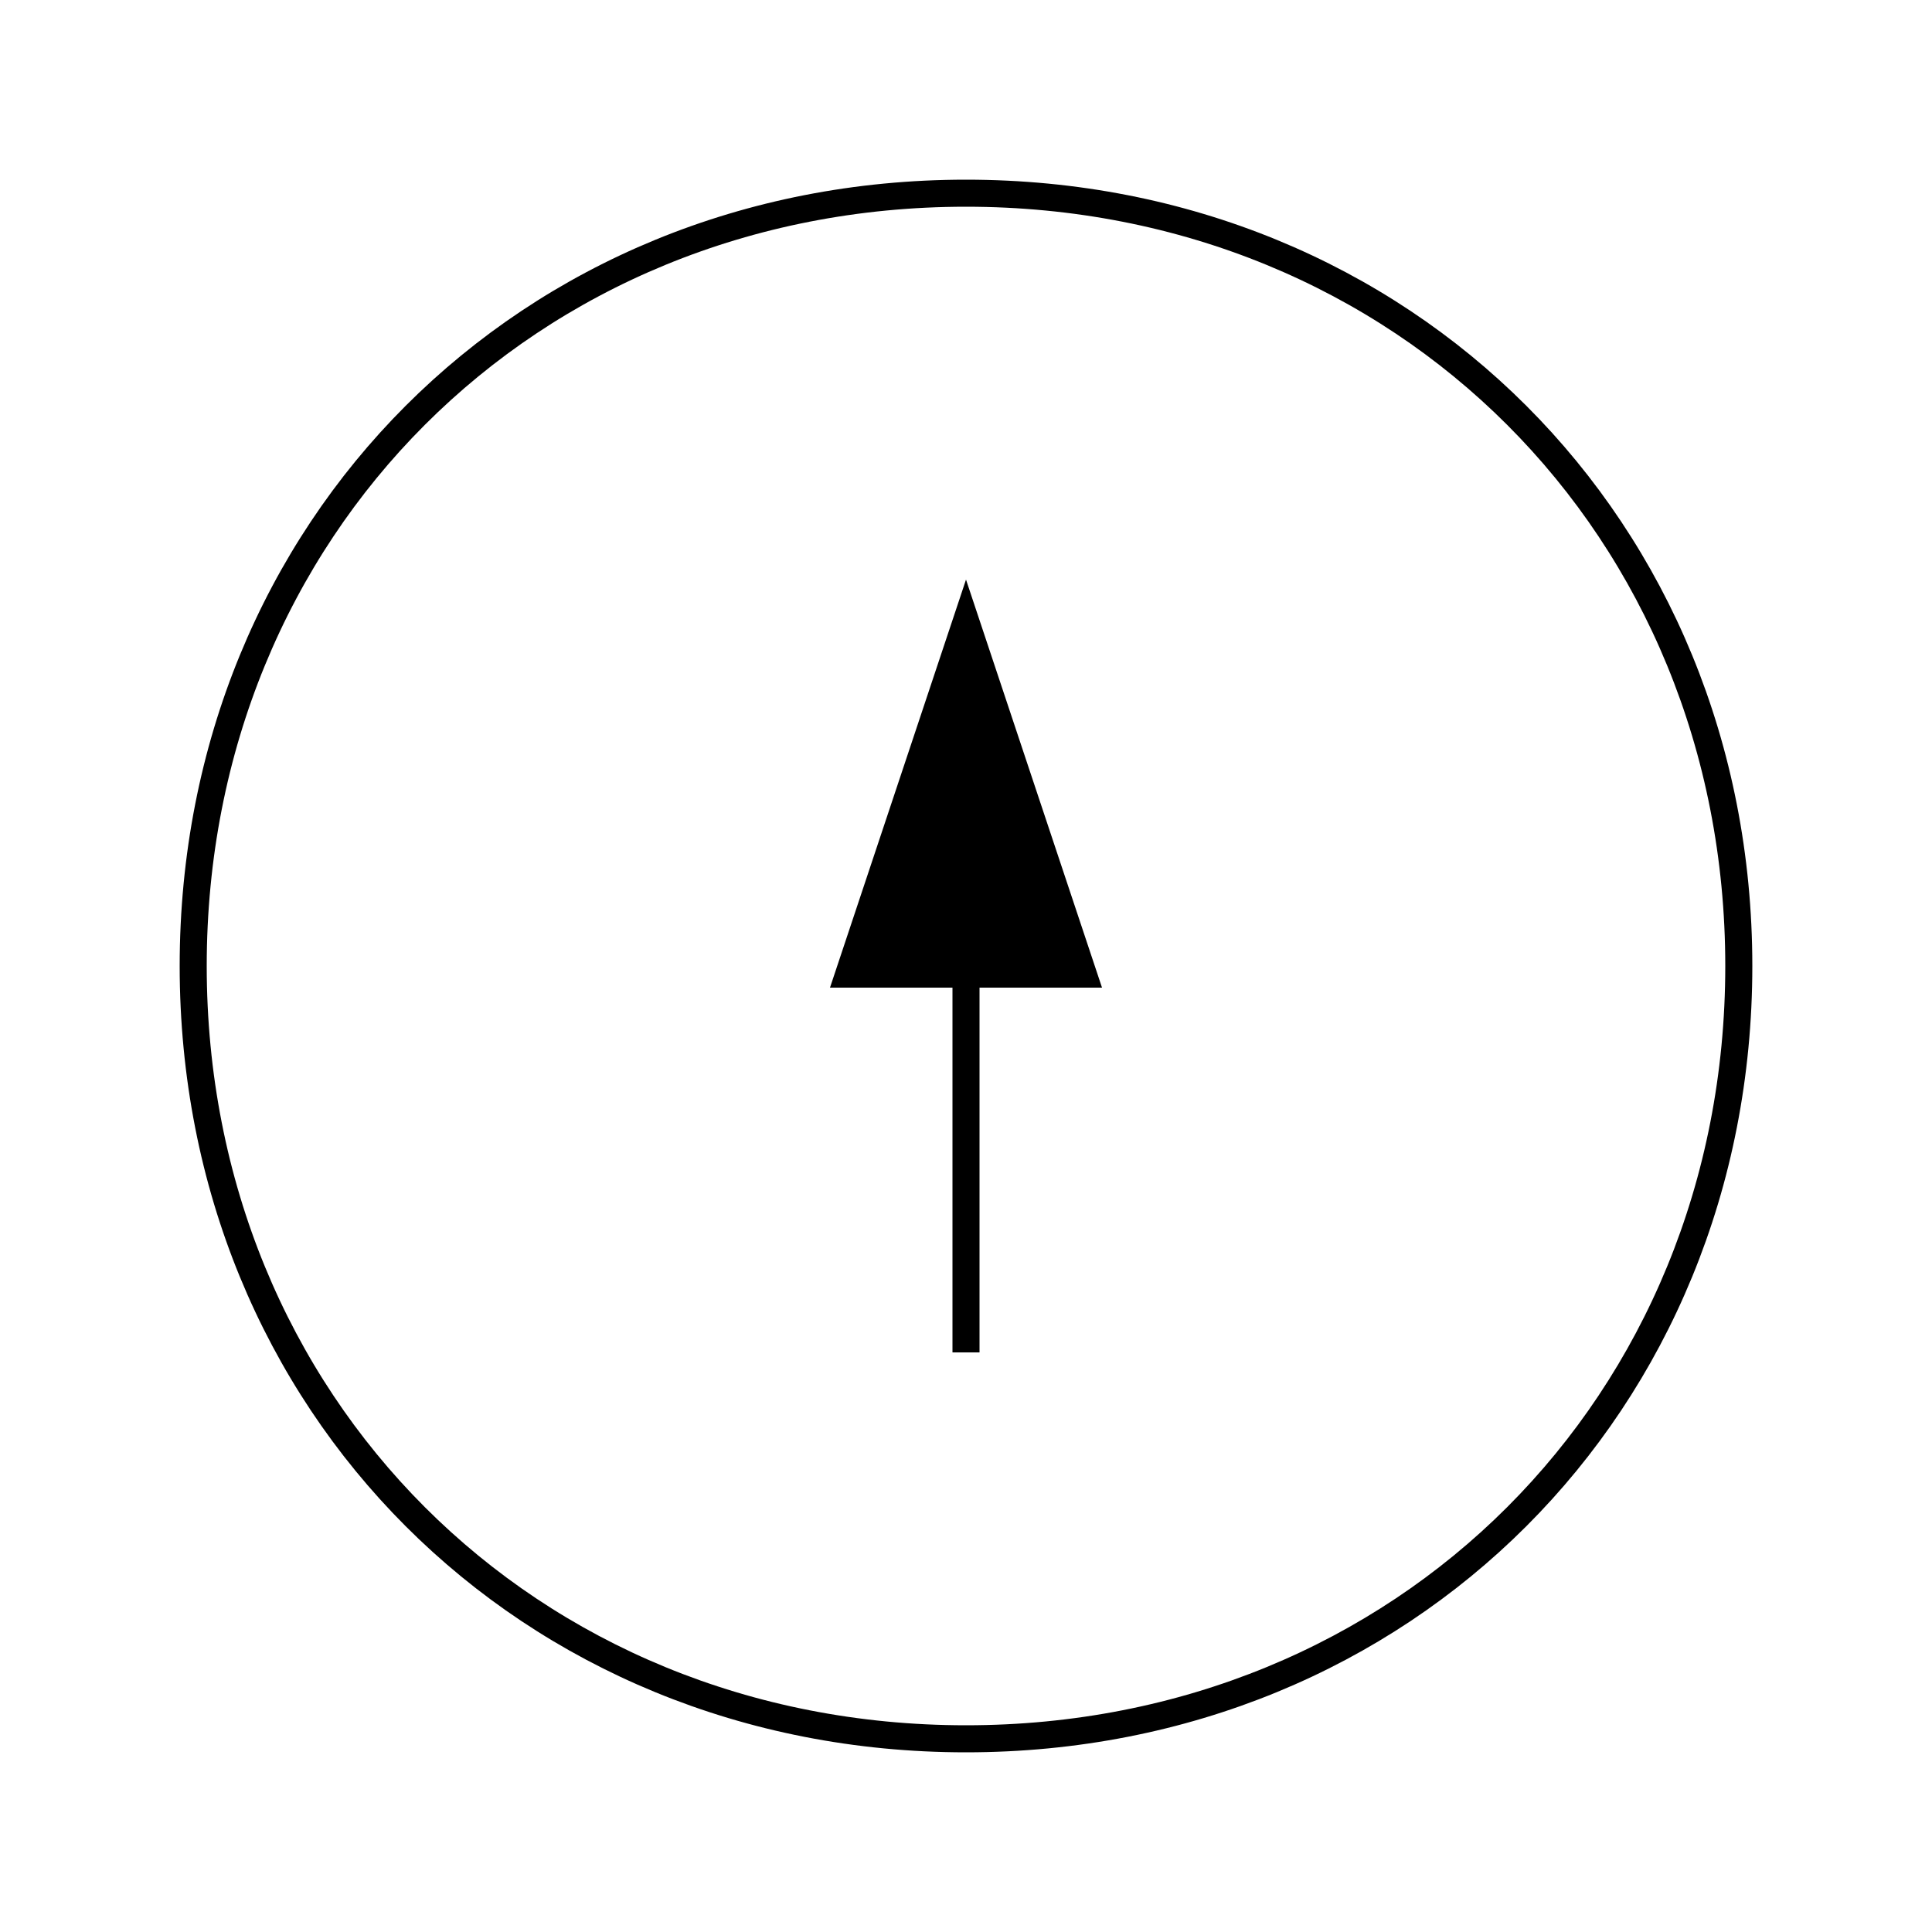
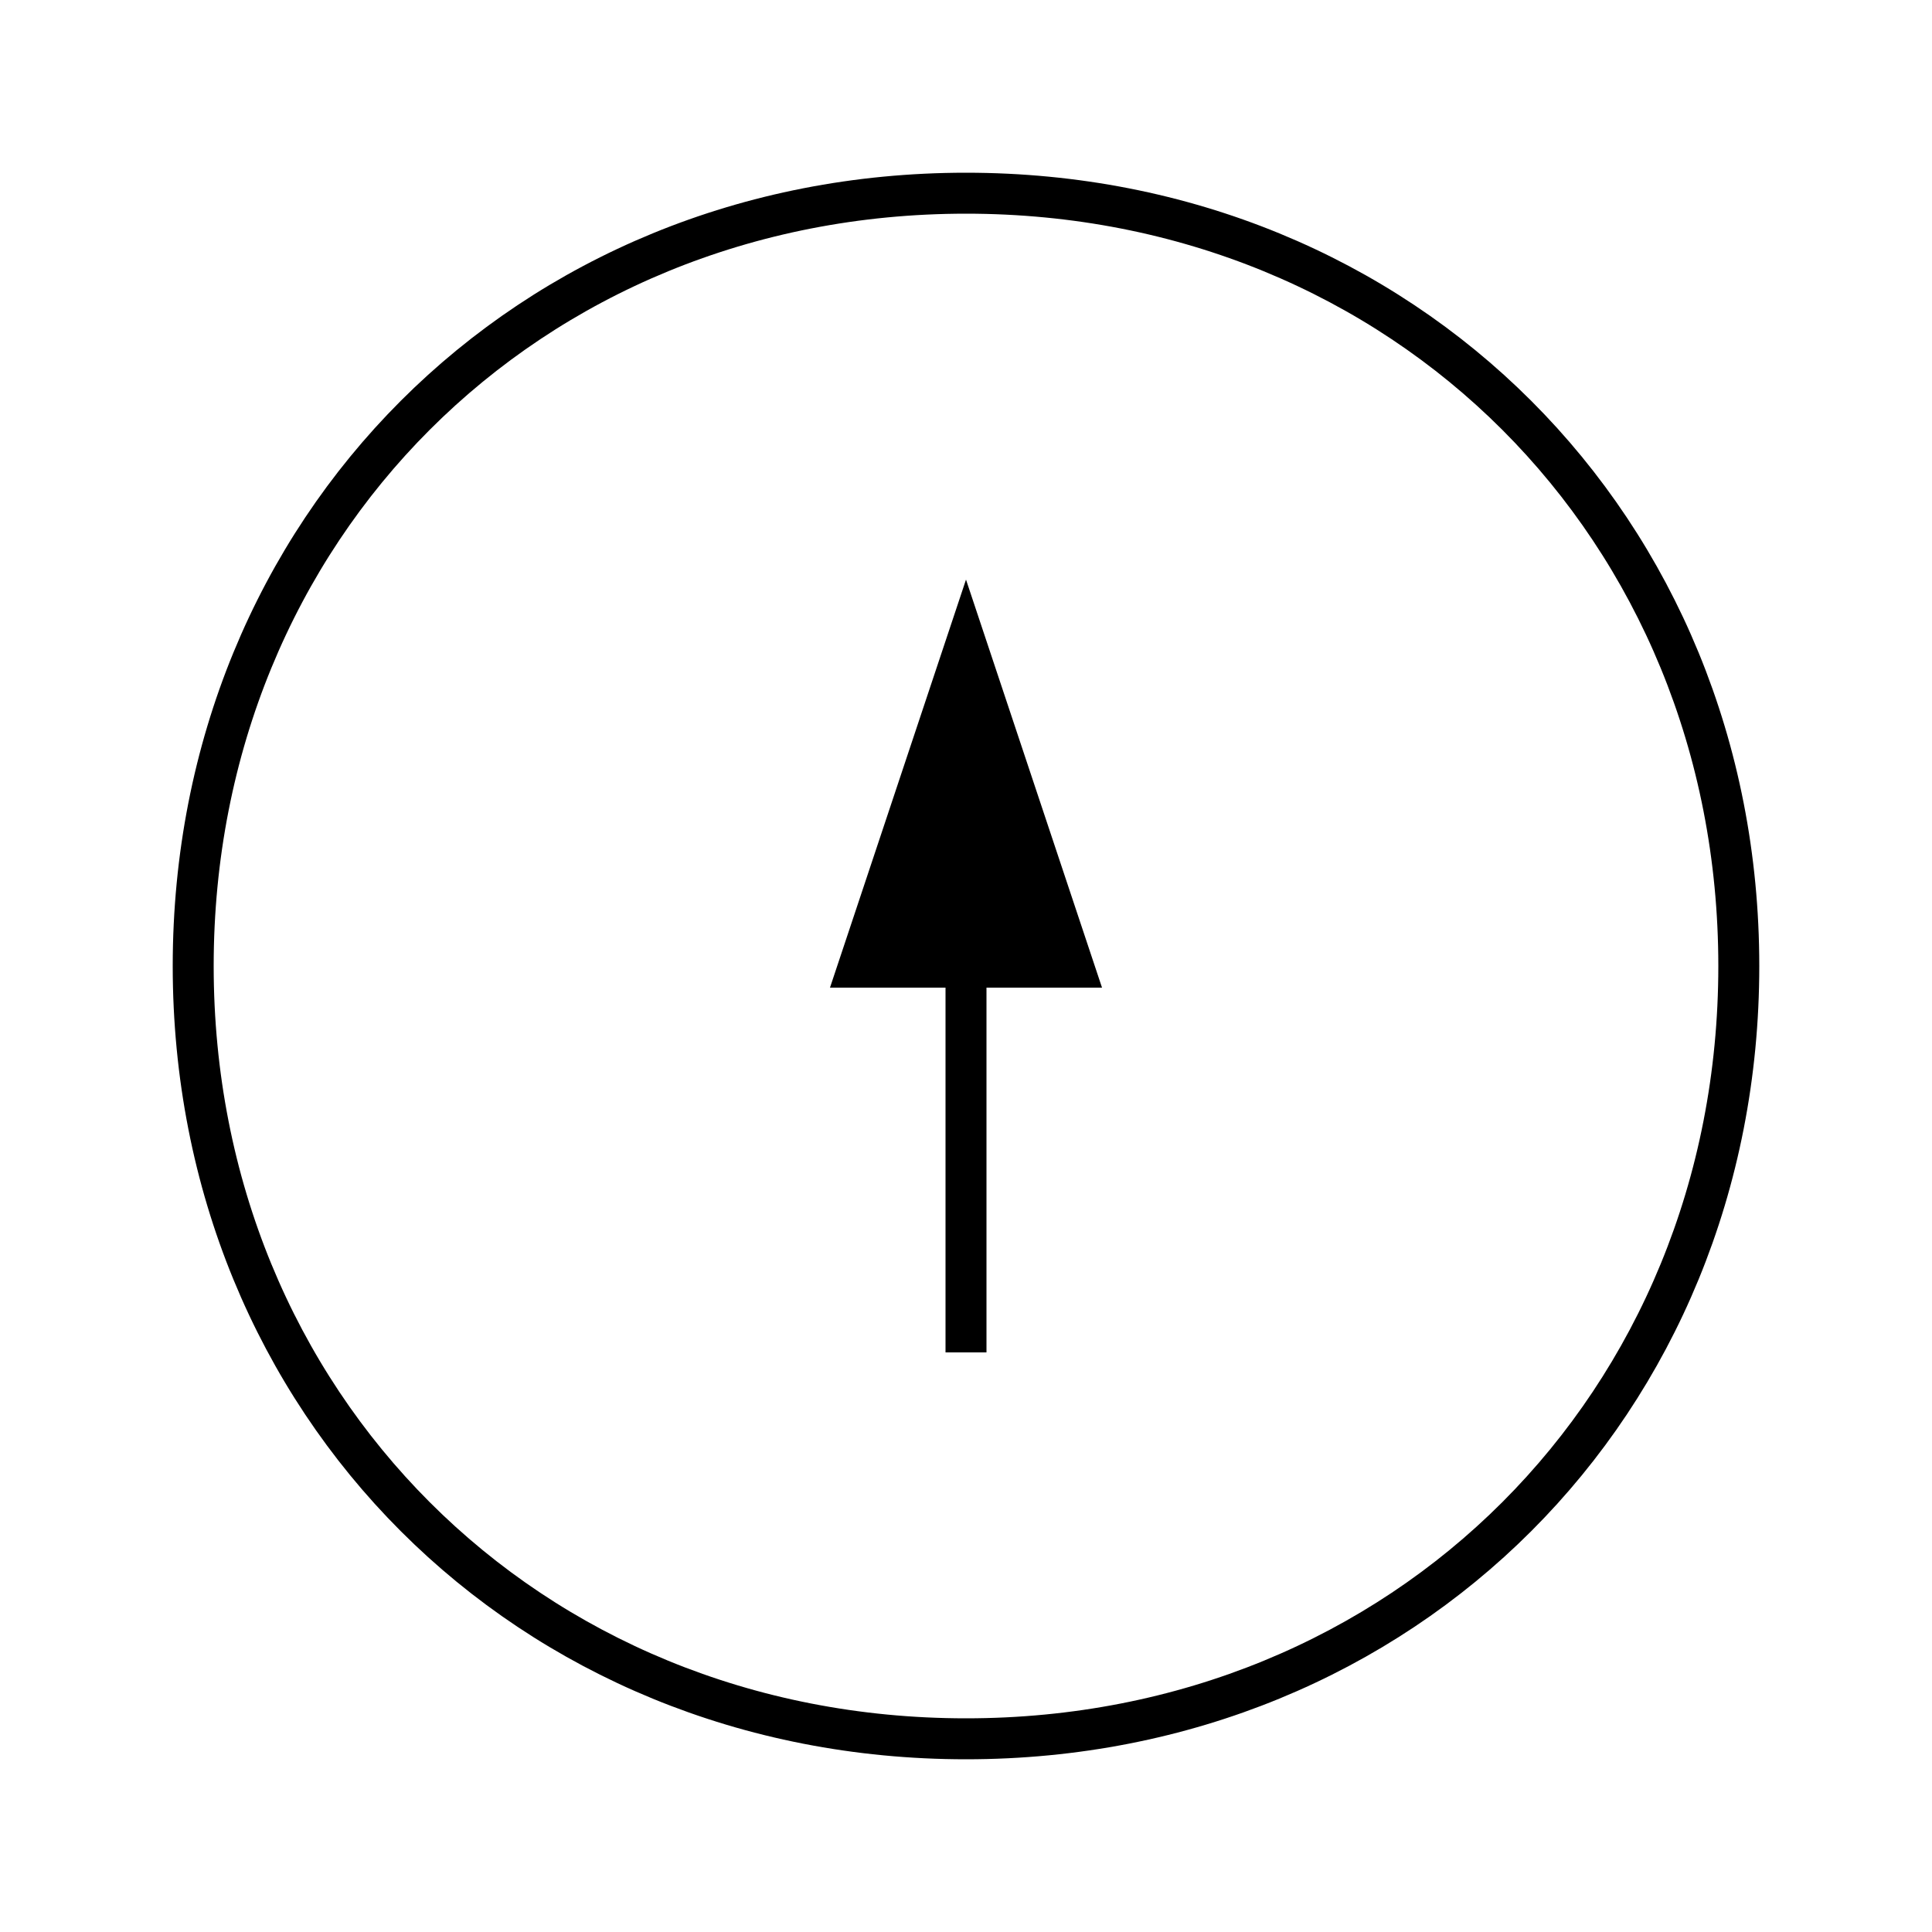
<svg xmlns="http://www.w3.org/2000/svg" xmlns:ns1="http://xml.openoffice.org/svg/export" version="1.2" width="25mm" height="25mm" viewBox="0 0 2500 2500" preserveAspectRatio="xMidYMid" fill-rule="evenodd" stroke-width="28.222" stroke-linejoin="round" xml:space="preserve">
  <defs class="ClipPathGroup">
    <clipPath id="presentation_clip_path" clipPathUnits="userSpaceOnUse">
      <rect x="0" y="0" width="2500" height="2500" />
    </clipPath>
  </defs>
  <defs class="TextShapeIndex">
    <g ns1:slide="id1" ns1:id-list="id3 id4" />
  </defs>
  <defs class="EmbeddedBulletChars">
    <g id="bullet-char-template(57356)" transform="scale(0.0004882812,-0.0004882812)">
      <path d="M 580,1141 L 1163,571 580,0 -4,571 580,1141 Z" />
    </g>
    <g id="bullet-char-template(57354)" transform="scale(0.0004882812,-0.0004882812)">
      <path d="M 8,1128 L 1137,1128 1137,0 8,0 8,1128 Z" />
    </g>
    <g id="bullet-char-template(10146)" transform="scale(0.0004882812,-0.0004882812)">
      <path d="M 174,0 L 602,739 174,1481 1456,739 174,0 Z M 1358,739 L 309,1346 659,739 1358,739 Z" />
    </g>
    <g id="bullet-char-template(10132)" transform="scale(0.0004882812,-0.0004882812)">
      <path d="M 2015,739 L 1276,0 717,0 1260,543 174,543 174,936 1260,936 717,1481 1274,1481 2015,739 Z" />
    </g>
    <g id="bullet-char-template(10007)" transform="scale(0.0004882812,-0.0004882812)">
      <path d="M 0,-2 C -7,14 -16,27 -25,37 L 356,567 C 262,823 215,952 215,954 215,979 228,992 255,992 264,992 276,990 289,987 310,991 331,999 354,1012 L 381,999 492,748 772,1049 836,1024 860,1049 C 881,1039 901,1025 922,1006 886,937 835,863 770,784 769,783 710,716 594,584 L 774,223 C 774,196 753,168 711,139 L 727,119 C 717,90 699,76 672,76 641,76 570,178 457,381 L 164,-76 C 142,-110 111,-127 72,-127 30,-127 9,-110 8,-76 1,-67 -2,-52 -2,-32 -2,-23 -1,-13 0,-2 Z" />
    </g>
    <g id="bullet-char-template(10004)" transform="scale(0.0004882812,-0.0004882812)">
      <path d="M 285,-33 C 182,-33 111,30 74,156 52,228 41,333 41,471 41,549 55,616 82,672 116,743 169,778 240,778 293,778 328,747 346,684 L 369,508 C 377,444 397,411 428,410 L 1163,1116 C 1174,1127 1196,1133 1229,1133 1271,1133 1292,1118 1292,1087 L 1292,965 C 1292,929 1282,901 1262,881 L 442,47 C 390,-6 338,-33 285,-33 Z" />
    </g>
    <g id="bullet-char-template(9679)" transform="scale(0.0004882812,-0.0004882812)">
      <path d="M 813,0 C 632,0 489,54 383,161 276,268 223,411 223,592 223,773 276,916 383,1023 489,1130 632,1184 813,1184 992,1184 1136,1130 1245,1023 1353,916 1407,772 1407,592 1407,412 1353,268 1245,161 1136,54 992,0 813,0 Z" />
    </g>
    <g id="bullet-char-template(8226)" transform="scale(0.0004882812,-0.0004882812)">
      <path d="M 346,457 C 273,457 209,483 155,535 101,586 74,649 74,723 74,796 101,859 155,911 209,963 273,989 346,989 419,989 480,963 531,910 582,859 608,796 608,723 608,648 583,586 532,535 482,483 420,457 346,457 Z" />
    </g>
    <g id="bullet-char-template(8211)" transform="scale(0.0004882812,-0.0004882812)">
      <path d="M -4,459 L 1135,459 1135,606 -4,606 -4,459 Z" />
    </g>
  </defs>
  <defs class="TextEmbeddedBitmaps" />
  <g>
    <g id="id2" class="Master_Slide">
      <g id="bg-id2" class="Background" />
      <g id="bo-id2" class="BackgroundObjects" />
    </g>
  </g>
  <g class="SlideGroup">
    <g>
      <g id="id1" class="Slide" clip-path="url(#presentation_clip_path)">
        <g class="Page">
          <g class="Group">
            <g class="com.sun.star.drawing.CustomShape">
              <g id="id3">
-                 <rect class="BoundingBox" stroke="none" fill="none" x="232" y="232" width="2038" height="2038" />
-                 <path fill="none" stroke="rgb(0,0,0)" stroke-width="35" stroke-linejoin="round" d="M 1250,250 C 1817,250 2250,683 2250,1250 2250,1817 1817,2250 1250,2250 683,2250 250,1817 250,1250 250,683 683,250 1250,250 Z" />
+                 <rect class="BoundingBox" stroke="none" fill="none" x="223" y="223" width="2056" height="2056" />
+                 <path fill="rgb(255,255,255)" stroke="none" d="M 1250,250 C 1817,250 2250,683 2250,1250 2250,1817 1817,2250 1250,2250 683,2250 250,1817 250,1250 250,683 683,250 1250,250 Z M 250,250 L 250,250 Z M 2251,2251 L 2251,2251 Z" />
+                 <path fill="none" stroke="rgb(0,0,0)" stroke-width="53" stroke-linejoin="round" d="M 1250,250 C 1817,250 2250,683 2250,1250 2250,1817 1817,2250 1250,2250 683,2250 250,1817 250,1250 250,683 683,250 1250,250 Z" />
              </g>
            </g>
            <g class="com.sun.star.drawing.LineShape">
              <g id="id4">
-                 <rect class="BoundingBox" stroke="none" fill="none" x="1074" y="750" width="353" height="1019" />
-                 <path fill="none" stroke="rgb(0,0,0)" stroke-width="35" stroke-linejoin="round" d="M 1250,1750 L 1250,1255" />
+                 <rect class="BoundingBox" stroke="none" fill="none" x="1074" y="750" width="353" height="1028" />
+                 <path fill="none" stroke="rgb(0,0,0)" stroke-width="53" stroke-linejoin="round" d="M 1250,1750 L 1250,1255" />
                <path fill="rgb(0,0,0)" stroke="none" d="M 1250,750 L 1074,1278 1426,1278 1250,750 Z" />
              </g>
            </g>
          </g>
        </g>
      </g>
    </g>
  </g>
</svg>
